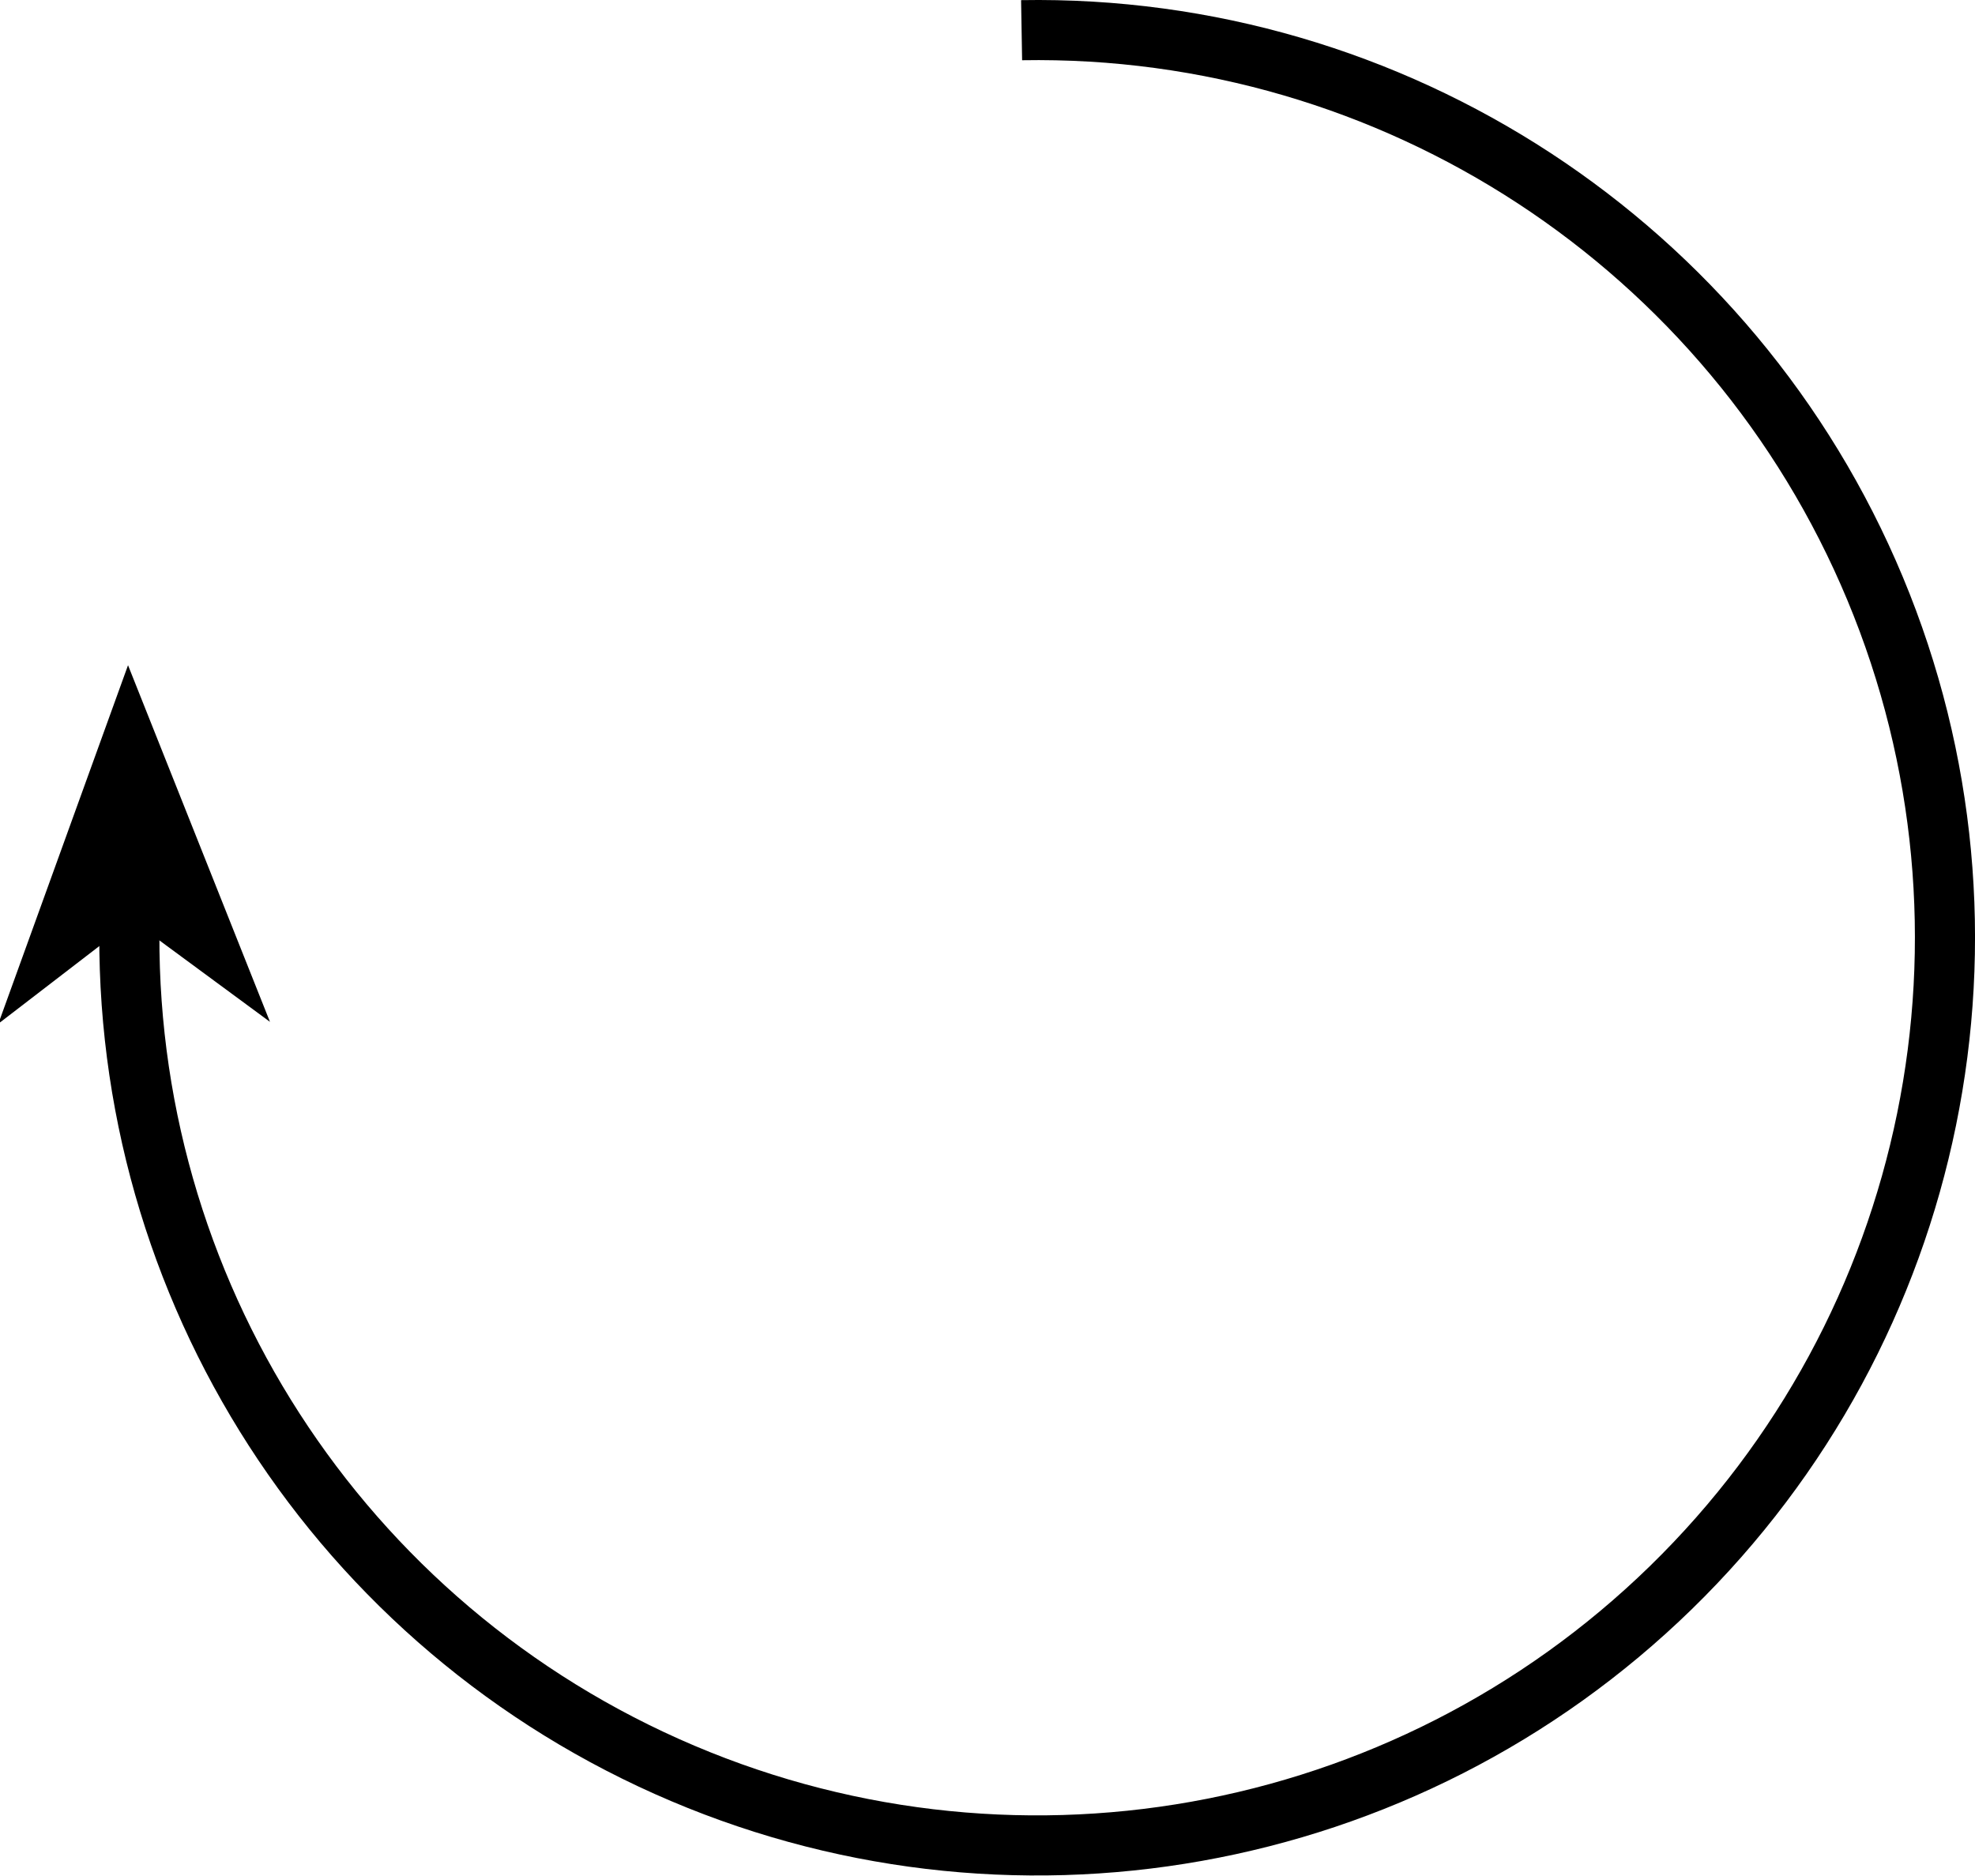
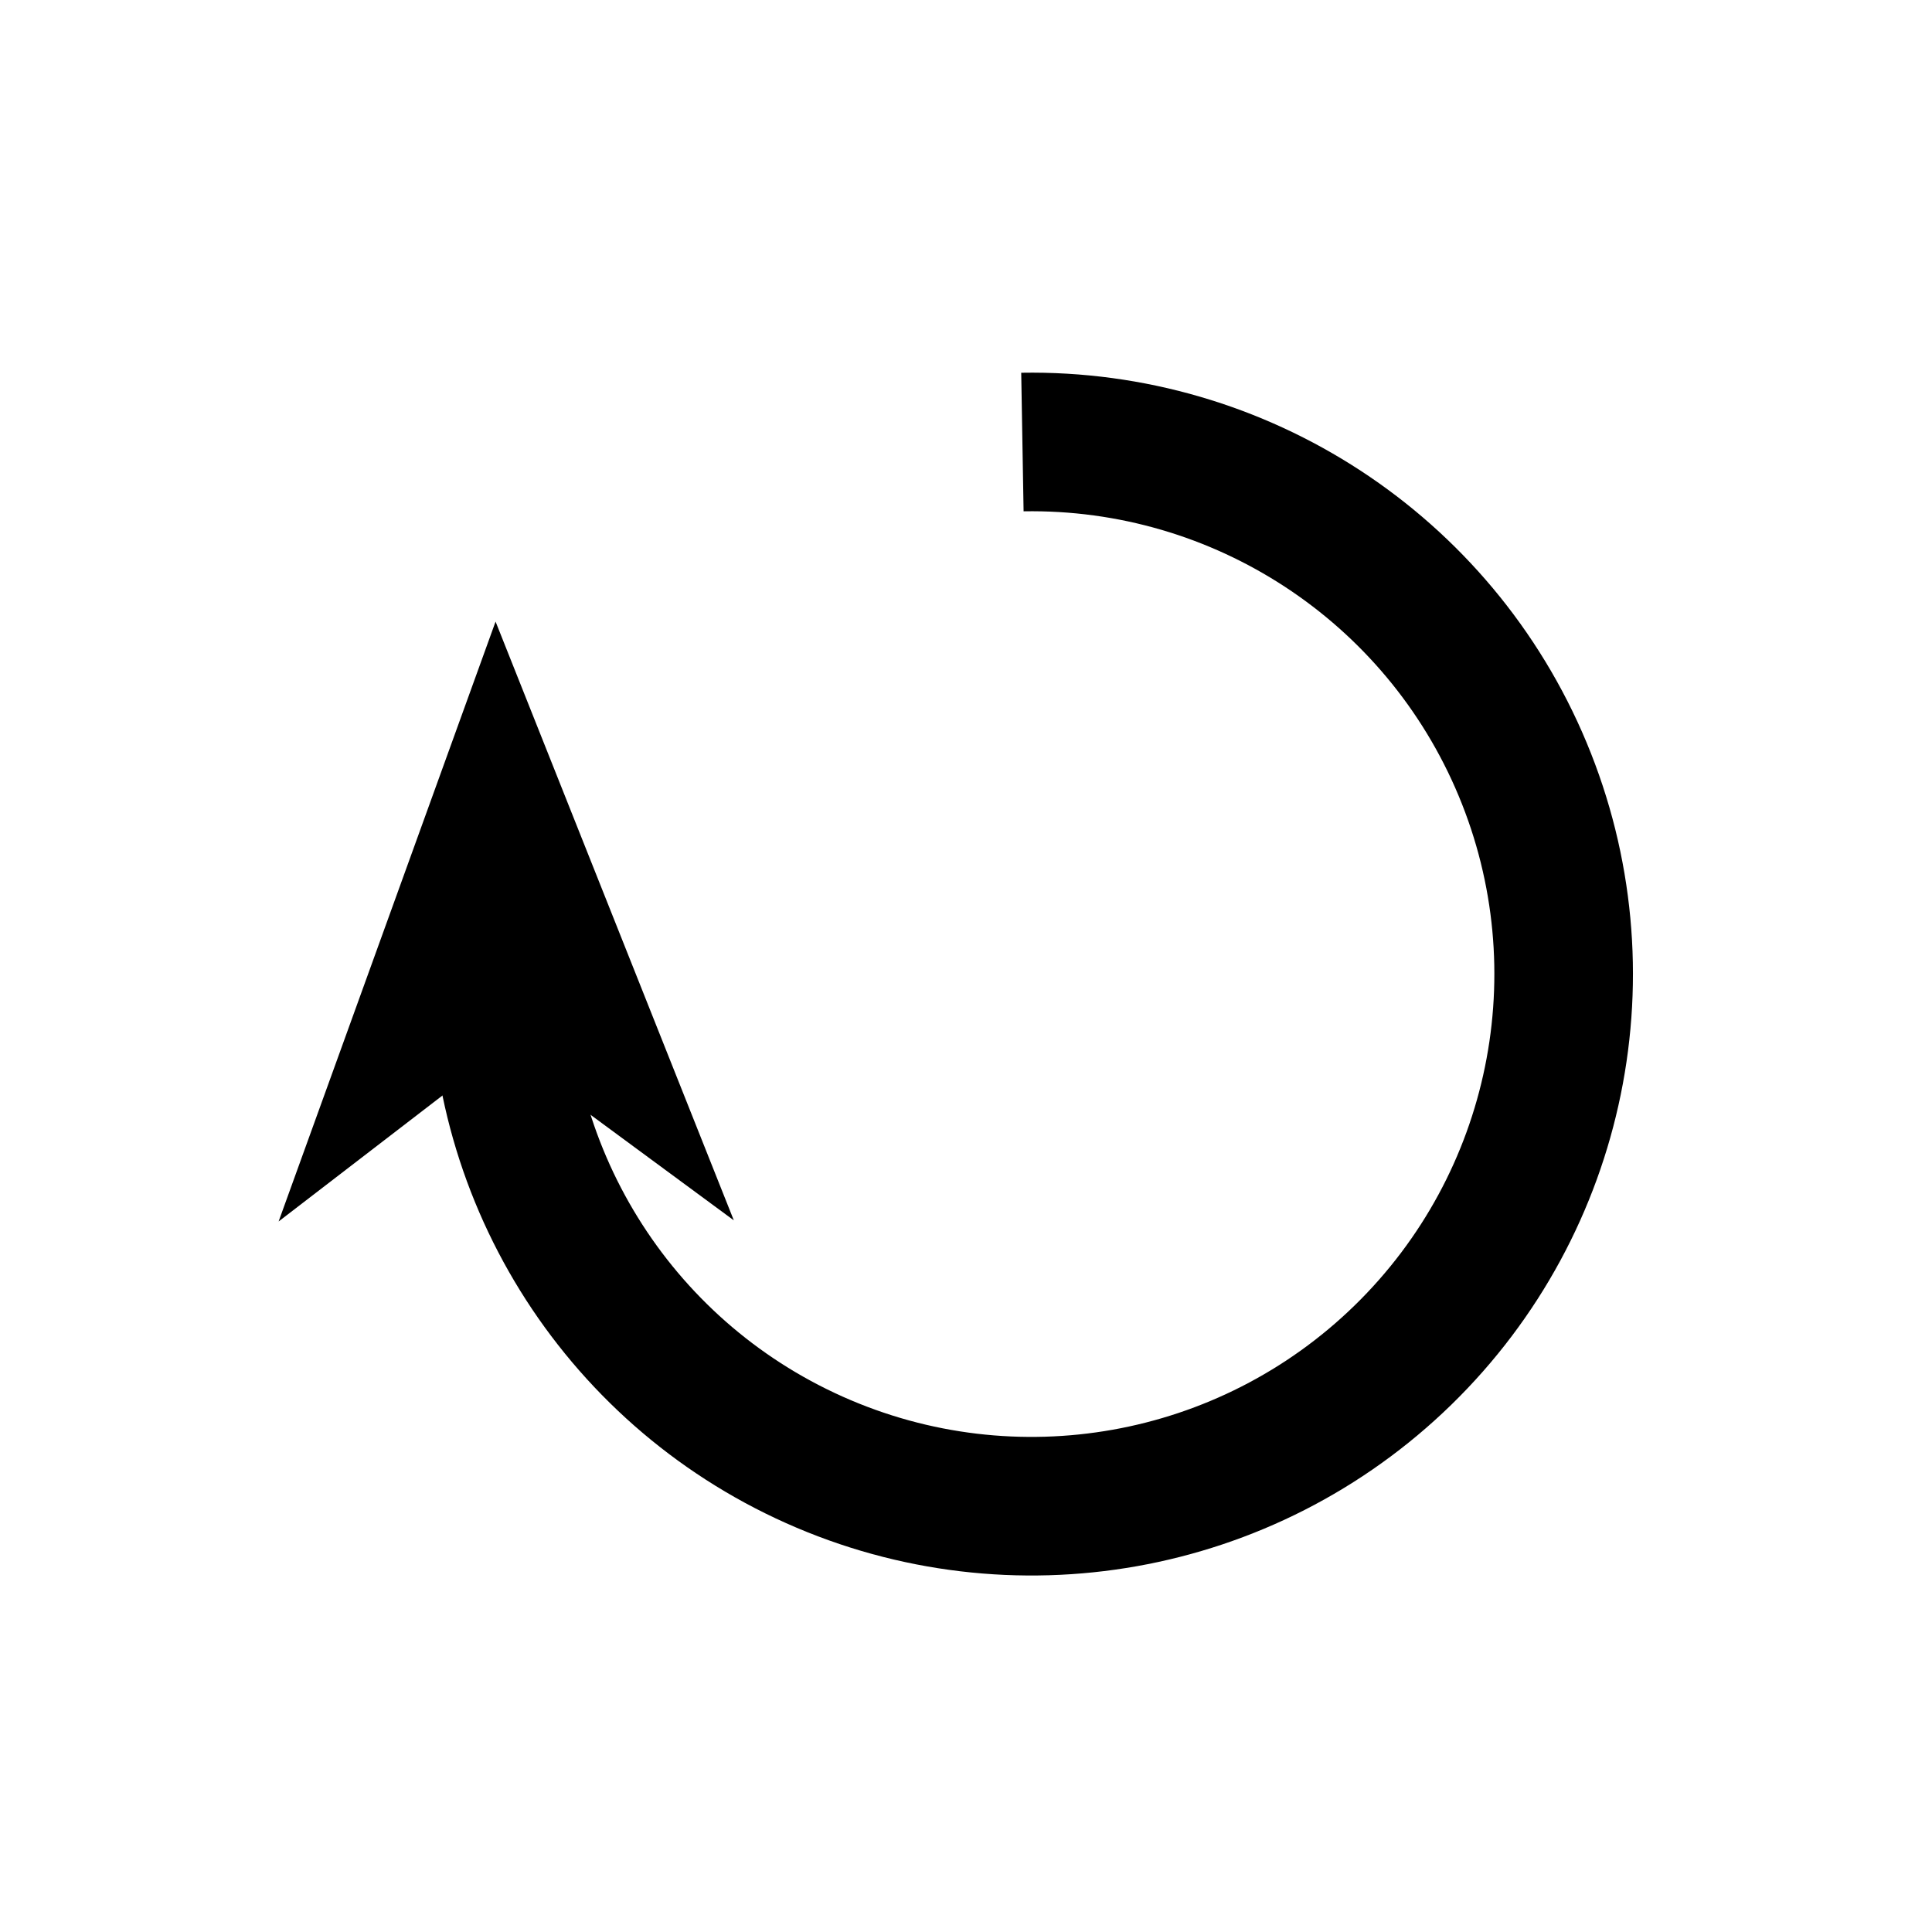
- <svg xmlns="http://www.w3.org/2000/svg" width="328.553" height="312.036" id="svg2" version="1.0">
+ <svg xmlns="http://www.w3.org/2000/svg" width="64" height="64" id="svg2" version="1.0">
  <defs id="defs4">
    </defs>
-   <g id="layer1" transform="translate(-29.61425,-24.44229)">
-     <path style="opacity:1;fill:none;fill-opacity:1;stroke:#000000;stroke-width:10;stroke-miterlimit:4;stroke-dasharray:none;stroke-dashoffset:0;stroke-opacity:1" id="path2383" d="M 257.291,302.193 A 151.018,151.018 0 1 1 305.106,100.666" transform="matrix(-0.8445466,-0.5354821,0.5354821,-0.8445466,255.0385,422.4555)" />
-     <path style="opacity:1;fill:#000000;fill-opacity:1;fill-rule:evenodd;stroke:#000000;stroke-width:0.5;stroke-linecap:butt;stroke-linejoin:miter;marker:none;marker-start:none;marker-mid:none;marker-end:none;stroke-miterlimit:4;stroke-dasharray:none;stroke-dashoffset:0;stroke-opacity:1;visibility:visible;display:inline;overflow:visible;enable-background:accumulate" d="M 50.924,135.823 L 29.864,194.048 L 51.651,177.295 L 73.97,193.734 L 50.924,135.823 z" id="path3155" />
+   <g id="layer1" transform="translate(-29.61425,-272.4788)">
+     <path style="fill:none;stroke:#000000;stroke-width:39.333;stroke-miterlimit:4;stroke-opacity:1;stroke-dasharray:none;stroke-dashoffset:0" id="path2383" d="M 257.291,302.193 A 151.018,151.018 0 1 1 305.106,100.666" transform="matrix(-0.09857814,-0.06250316,0.06250316,-0.09857814,69.95799,332.9927)" />
+     <path style="fill:#000000;fill-opacity:1;fill-rule:evenodd;stroke:#000000;stroke-width:4.591;stroke-linecap:butt;stroke-linejoin:miter;stroke-miterlimit:4;stroke-opacity:1;stroke-dasharray:none;stroke-dashoffset:0;marker:none;visibility:visible;display:inline;overflow:visible;enable-background:accumulate" d="m 46.133,299.536 -2.458,6.796 2.543,-1.955 2.605,1.919 -2.69,-6.76 z" id="path3155" />
  </g>
</svg>
